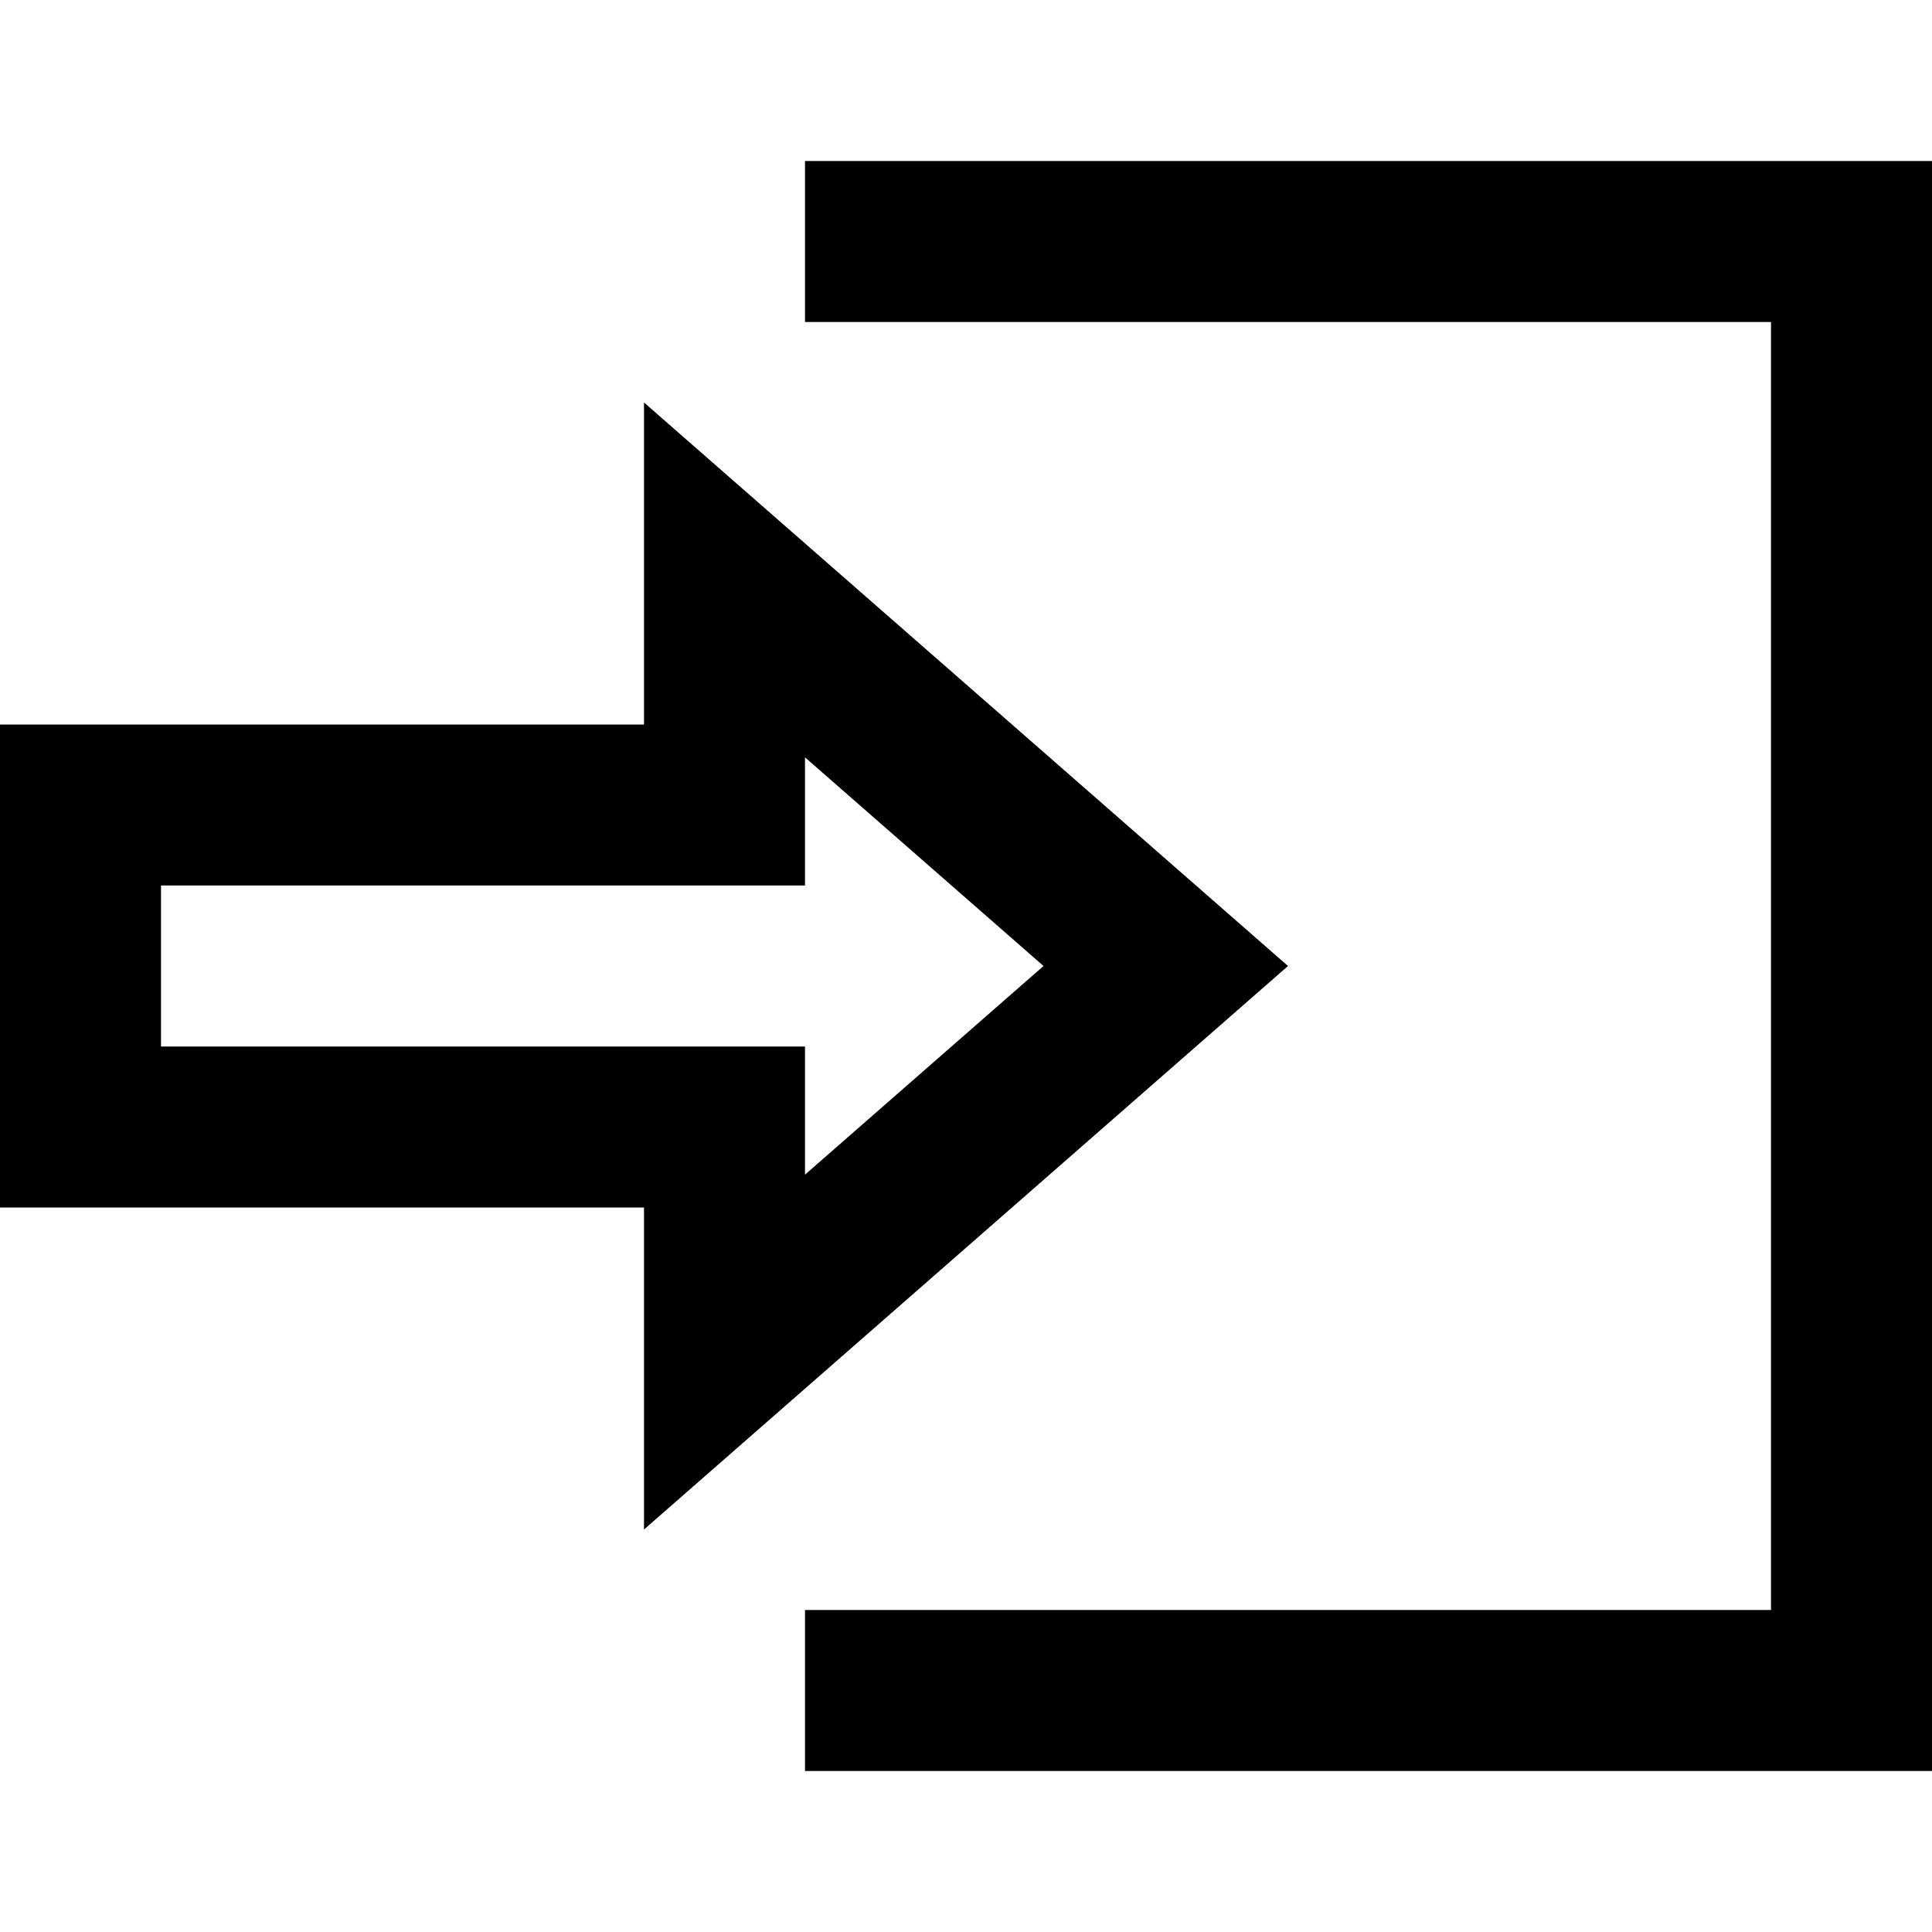
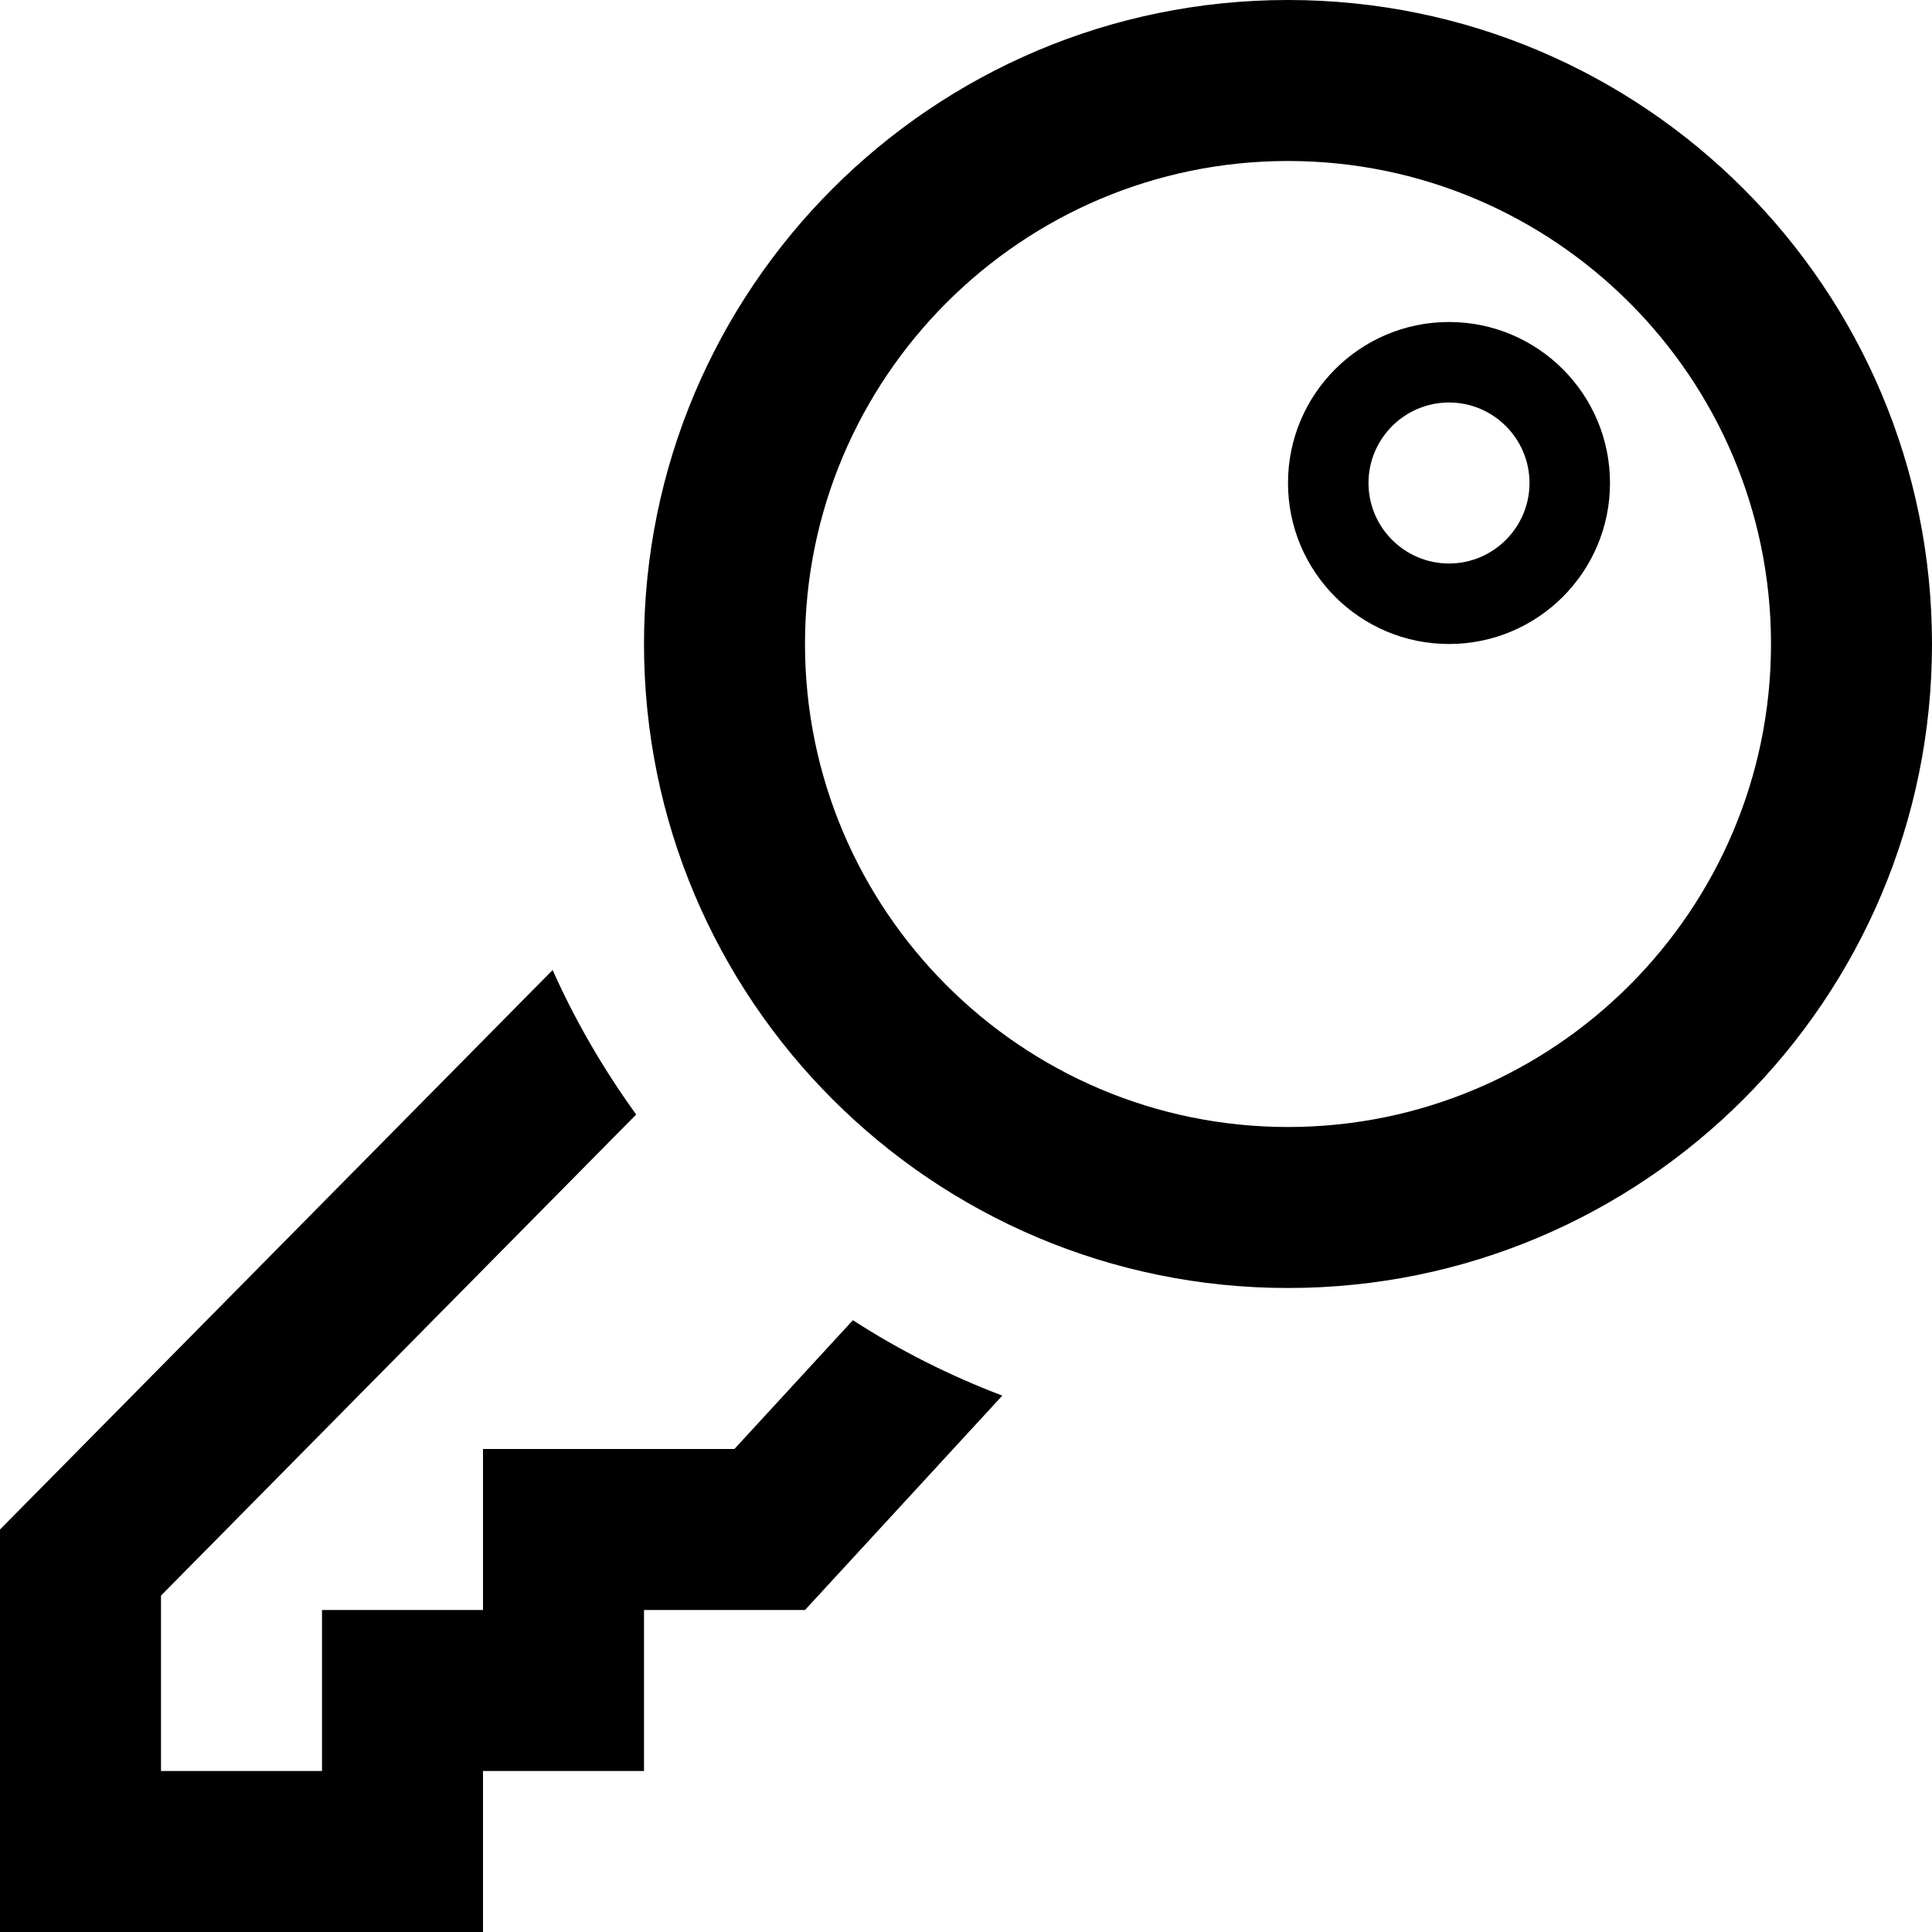
<svg xmlns="http://www.w3.org/2000/svg" width="24" height="24" viewBox="0 0 24 24">
-   <path d="M10 2v2h12v16h-12v2h14v-20h-14zm0 7.408l2.963 2.592-2.963 2.592v-1.592h-8v-2h8v-1.592zm-2-4.408v4h-8v6h8v4l8-7-8-7z" />
+   <path d="M16 2c3.309 0 6 2.691 6 6s-2.691 6-6 6-6-2.691-6-6 2.691-6 6-6zm0-2c-4.418 0-8 3.582-8 8s3.582 8 8 8 8-3.582 8-8-3.582-8-8-8zm-5.405 16.4l-1.472 1.6h-3.123v2h-2v2h-2v-2.179l5.903-5.976c-.404-.559-.754-1.158-1.038-1.795l-6.865 6.95v5h6v-2h2v-2h2l2.451-2.663c-.655-.249-1.276-.562-1.856-.937zm7.405-11.4c.551 0 1 .449 1 1s-.449 1-1 1-1-.449-1-1 .449-1 1-1zm0-1c-1.104 0-2 .896-2 2s.896 2 2 2 2-.896 2-2-.896-2-2-2z" />
</svg>
